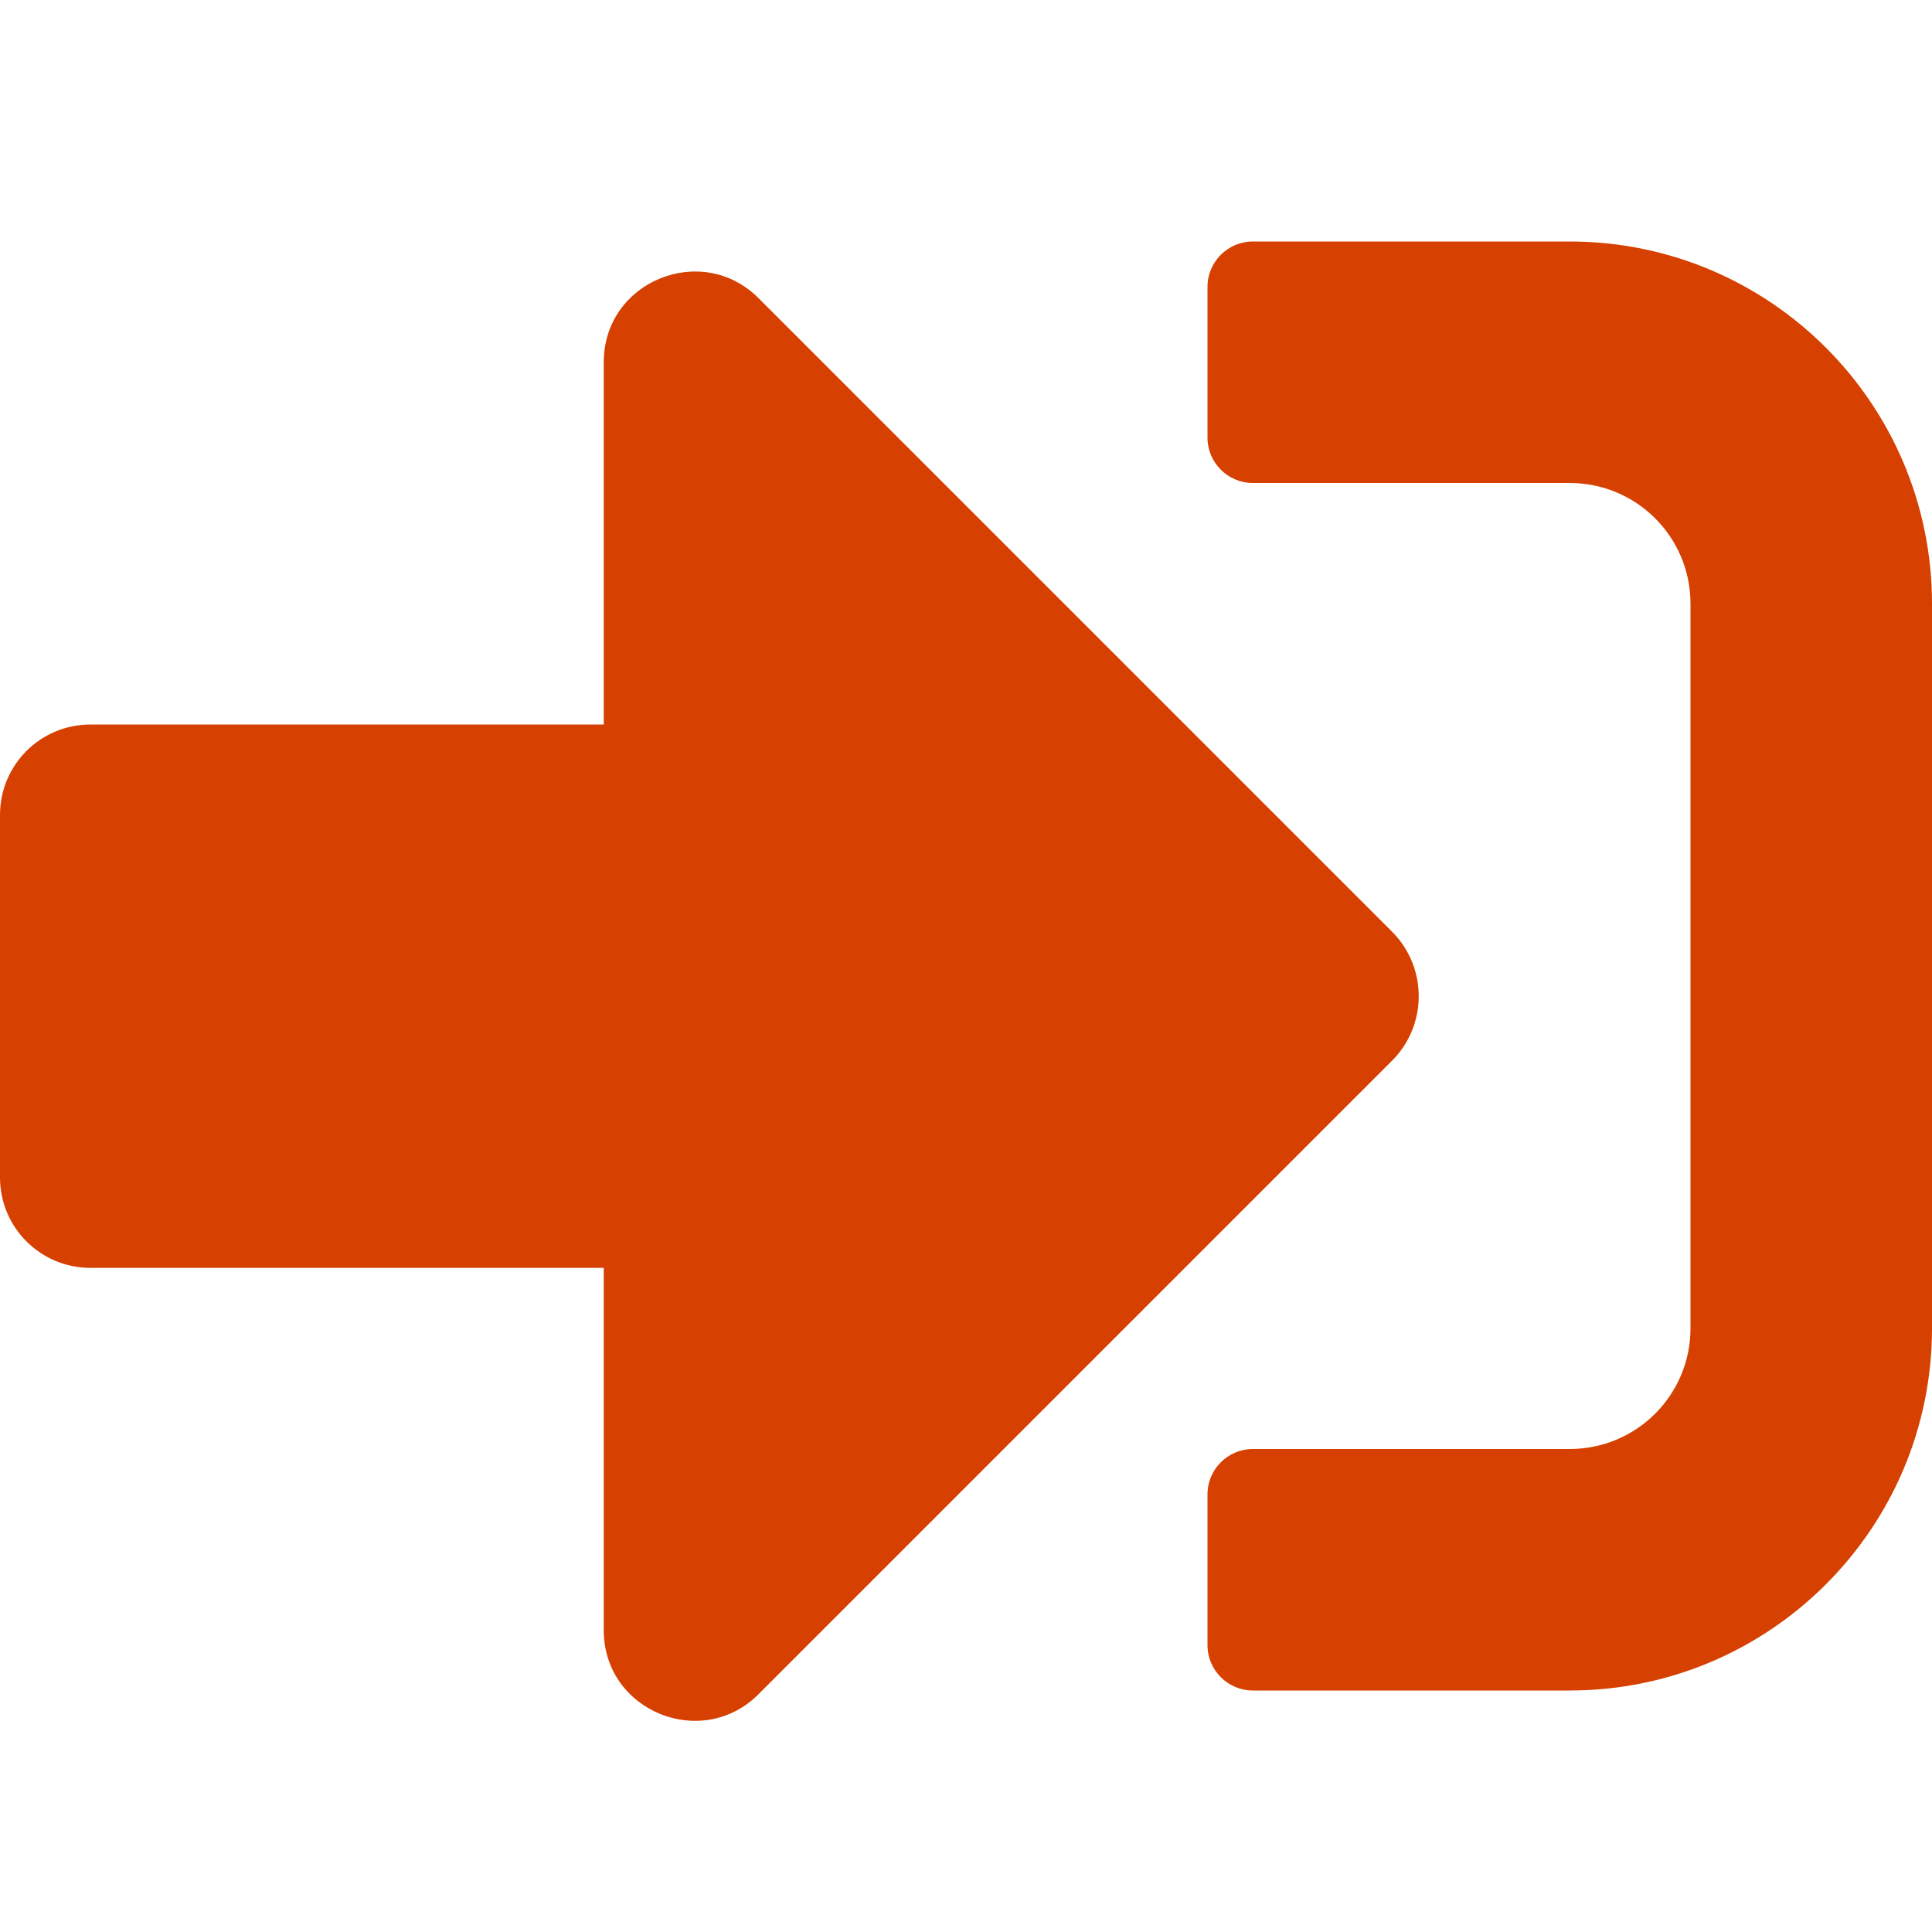
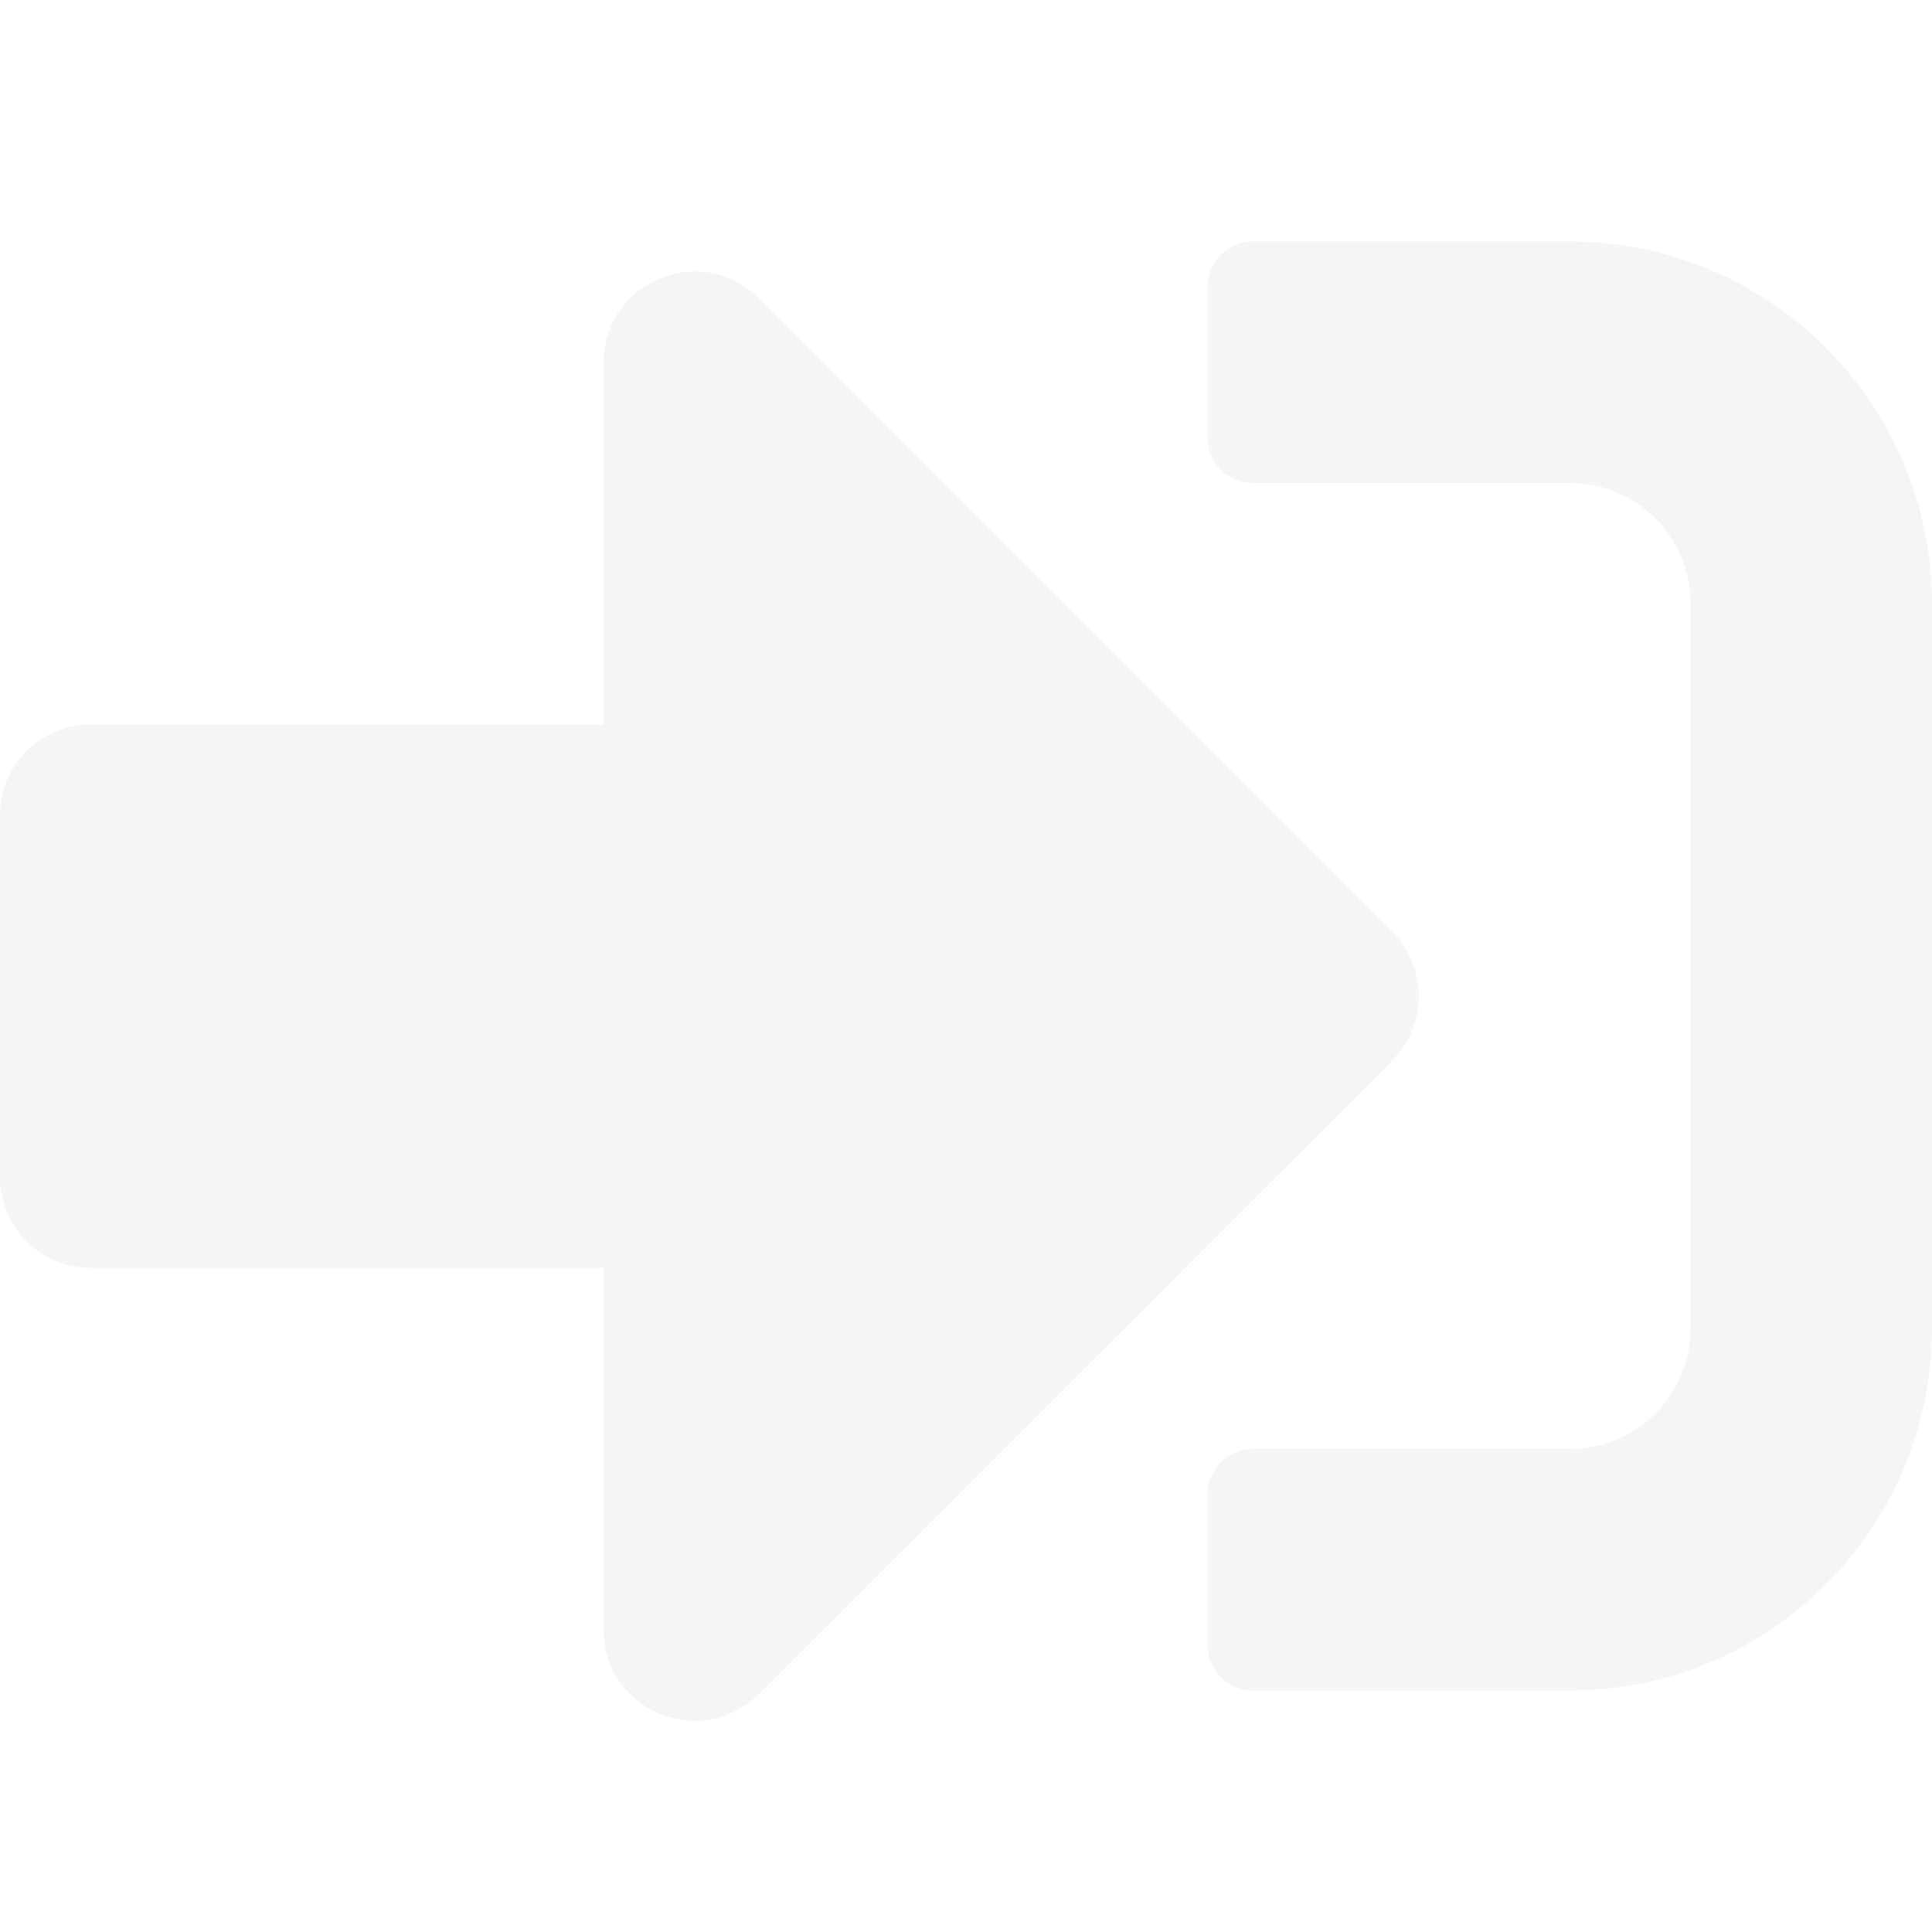
<svg xmlns="http://www.w3.org/2000/svg" viewBox="0 0 512 512">
-   <path fill="#d64000" d="M416 448h-84c-6.6 0-12-5.4-12-12v-40c0-6.6 5.4-12 12-12h84c17.7 0 32-14.3 32-32V160c0-17.7-14.3-32-32-32h-84c-6.6 0-12-5.4-12-12V76c0-6.6 5.4-12 12-12h84c53 0 96 43 96 96v192c0 53-43 96-96 96zm-47-201L201 79c-15-15-41-4.5-41 17v96H24c-13.3 0-24 10.7-24 24v96c0 13.3 10.7 24 24 24h136v96c0 21.5 26 32 41 17l168-168c9.3-9.4 9.3-24.6 0-34z" />
+   <path fill="#f5f5f5" d="M416 448h-84c-6.6 0-12-5.4-12-12v-40c0-6.6 5.4-12 12-12h84c17.7 0 32-14.3 32-32V160c0-17.7-14.3-32-32-32h-84c-6.6 0-12-5.4-12-12V76c0-6.6 5.4-12 12-12h84c53 0 96 43 96 96v192c0 53-43 96-96 96zm-47-201L201 79c-15-15-41-4.5-41 17v96H24c-13.3 0-24 10.7-24 24v96c0 13.3 10.7 24 24 24h136v96c0 21.5 26 32 41 17l168-168c9.3-9.4 9.3-24.6 0-34z" />
</svg>
